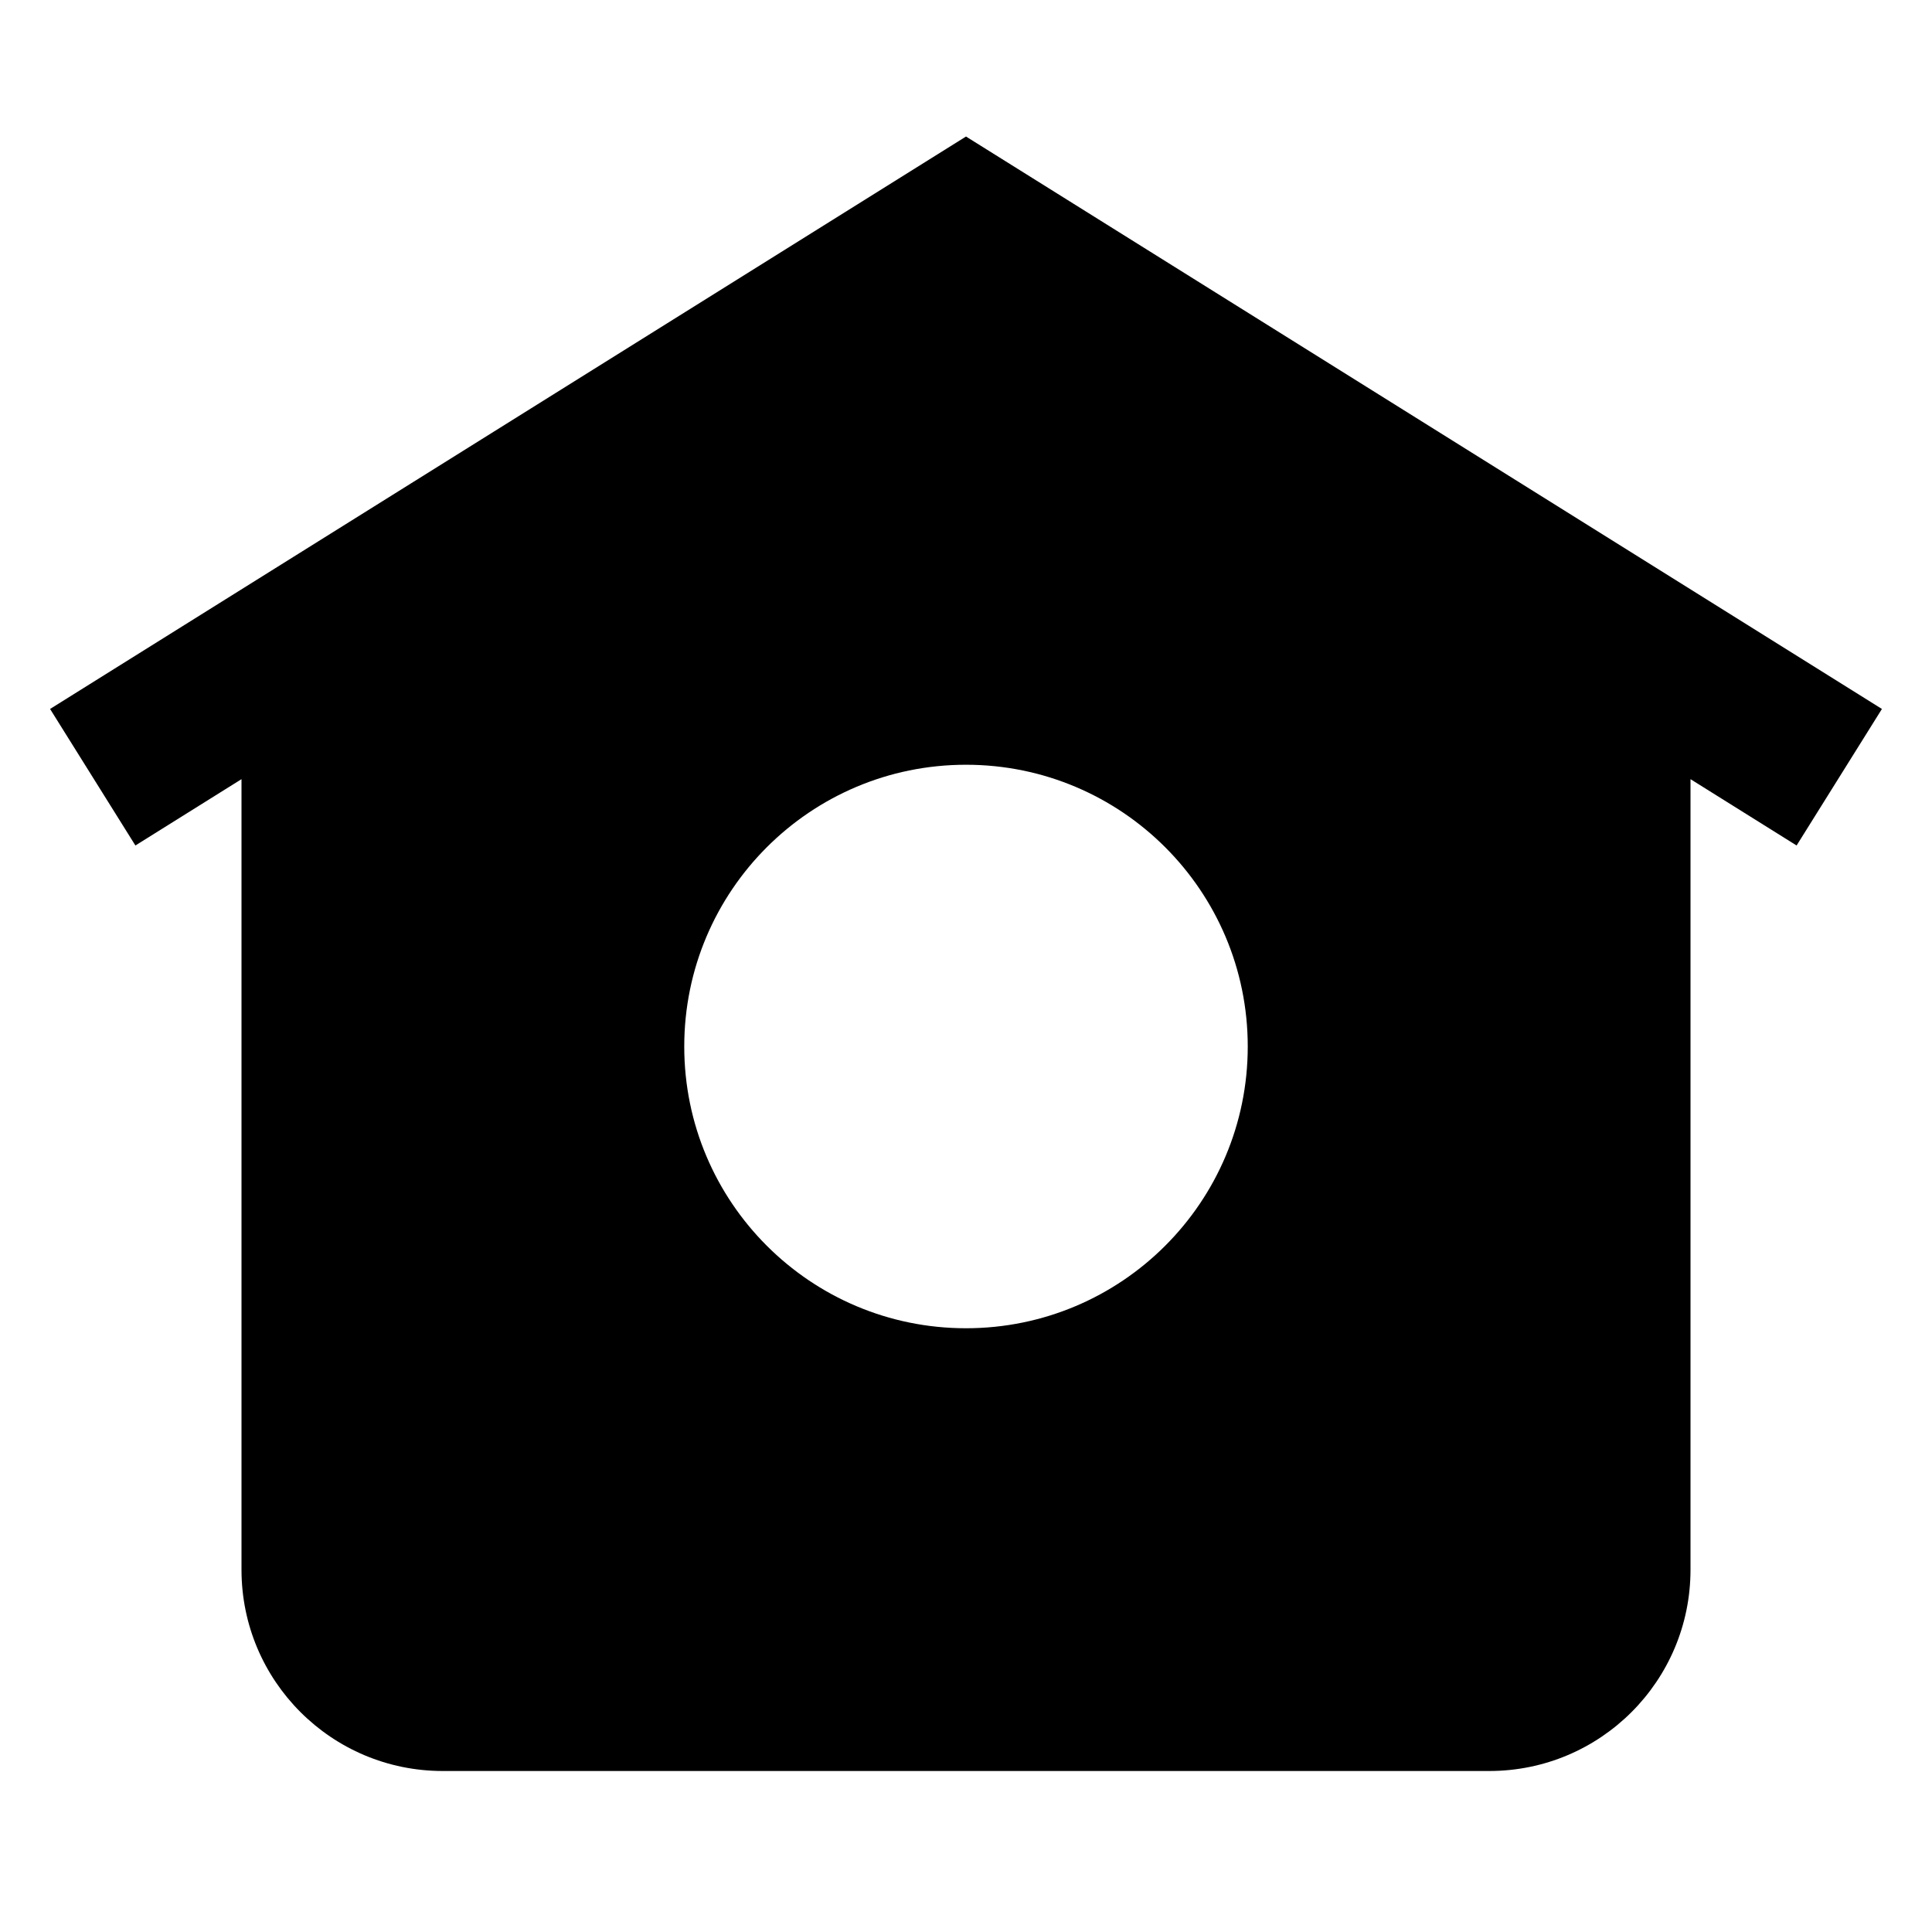
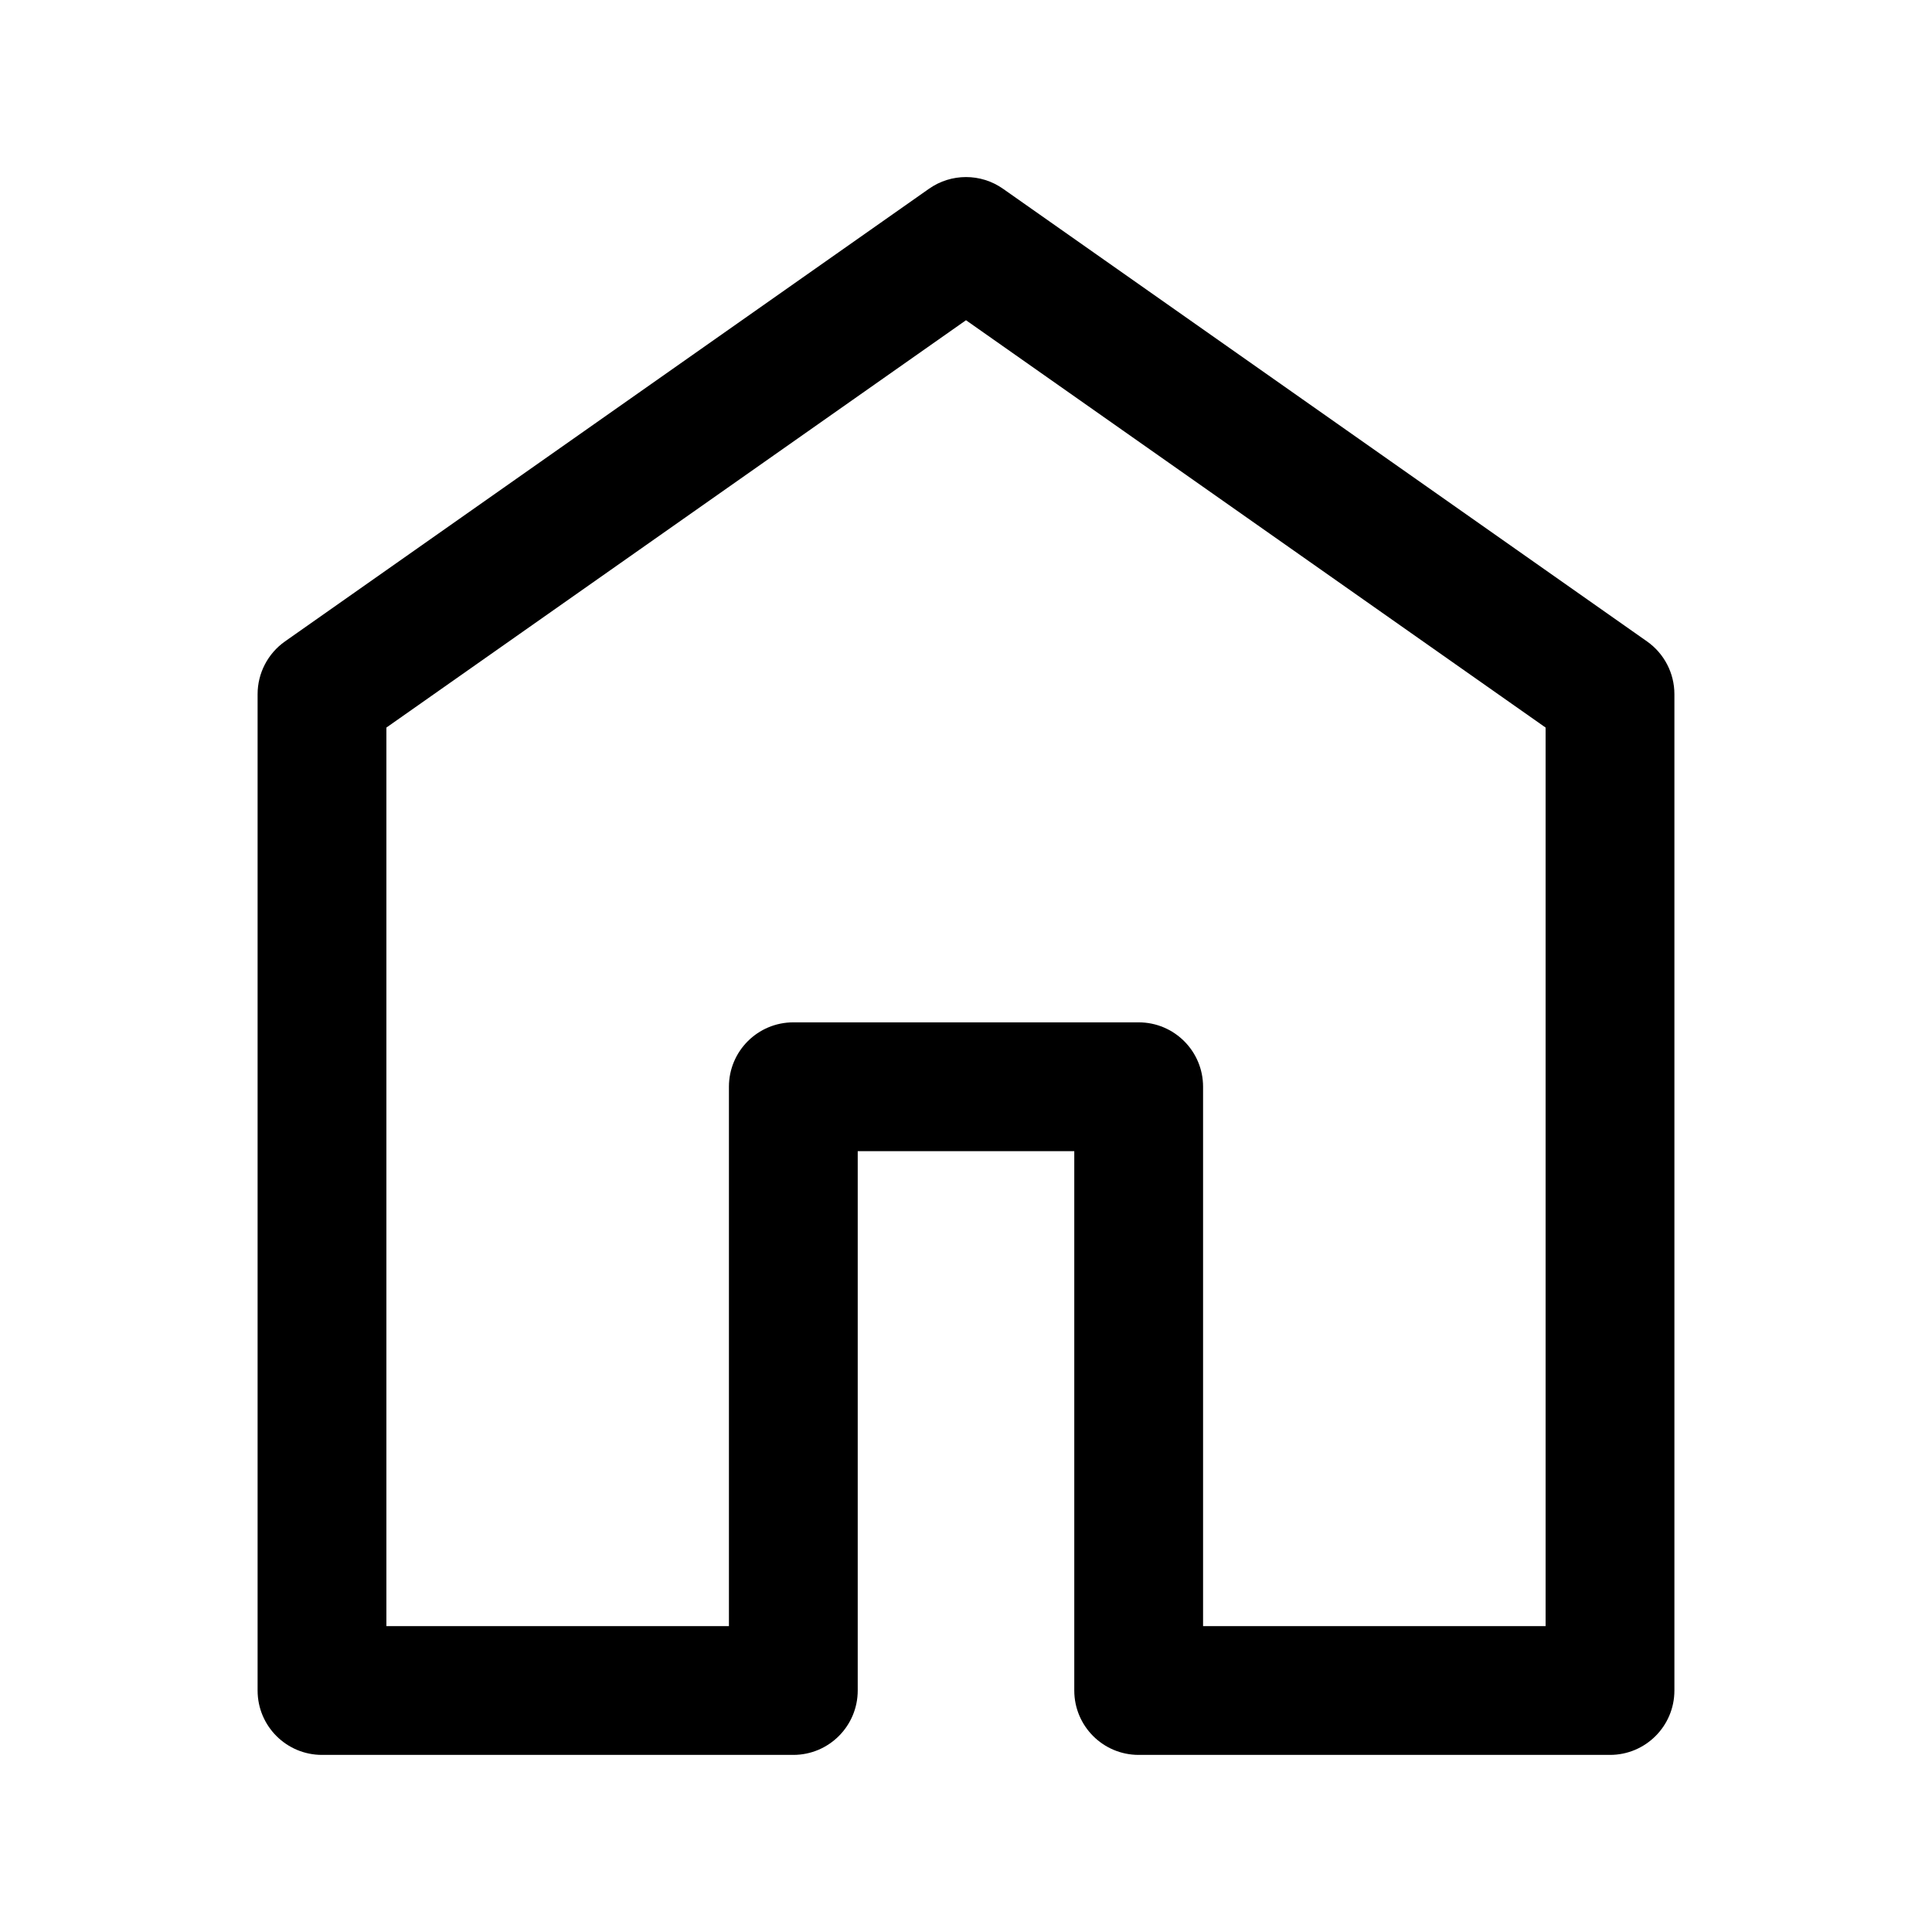
- <svg xmlns="http://www.w3.org/2000/svg" viewBox="0 0 24 24" aria-hidden="true" class="r-1nao33i r-4qtqp9 r-yyyyoo r-lwhw9o r-dnmrzs r-bnwqim r-1plcrui r-lrvibr r-cnnz9e" width="26" height="26">
-   <path d="M12 1.696L.622 8.807l1.06 1.696L3 9.679V19.5C3 20.881 4.119 22 5.5 22h13c1.381 0 2.5-1.119 2.5-2.5V9.679l1.318.824 1.06-1.696L12 1.696zM12 16.5c-1.933 0-3.5-1.567-3.5-3.5s1.567-3.5 3.5-3.5 3.5 1.567 3.5 3.5-1.567 3.5-3.5 3.5z">
- 
+ <svg xmlns="http://www.w3.org/2000/svg" viewBox="0 0 24 24" aria-hidden="true" class="r-1nao33i r-4qtqp9 r-yyyyoo r-lwhw9o r-dnmrzs r-bnwqim r-1plcrui r-lrvibr r-cnnz9e fill-logo" width="26" height="26">
+   <path d="M11.54 2.345c.276-.194.644-.194.92 0l8 5.623c.213.15.34.394.34.655V21c0 .442-.358.8-.8.8h-5.855c-.442 0-.8-.358-.8-.8v-6.7h-2.69V21c0 .442-.359.8-.8.8H4c-.442 0-.8-.358-.8-.8V8.623c0-.26.127-.505.34-.655zM12 3.978l-7.2 5.06V20.2h4.255v-6.7c0-.442.358-.8.8-.8h4.29c.442 0 .8.358.8.8v6.7H19.2V9.038z">
    </path>
</svg>
